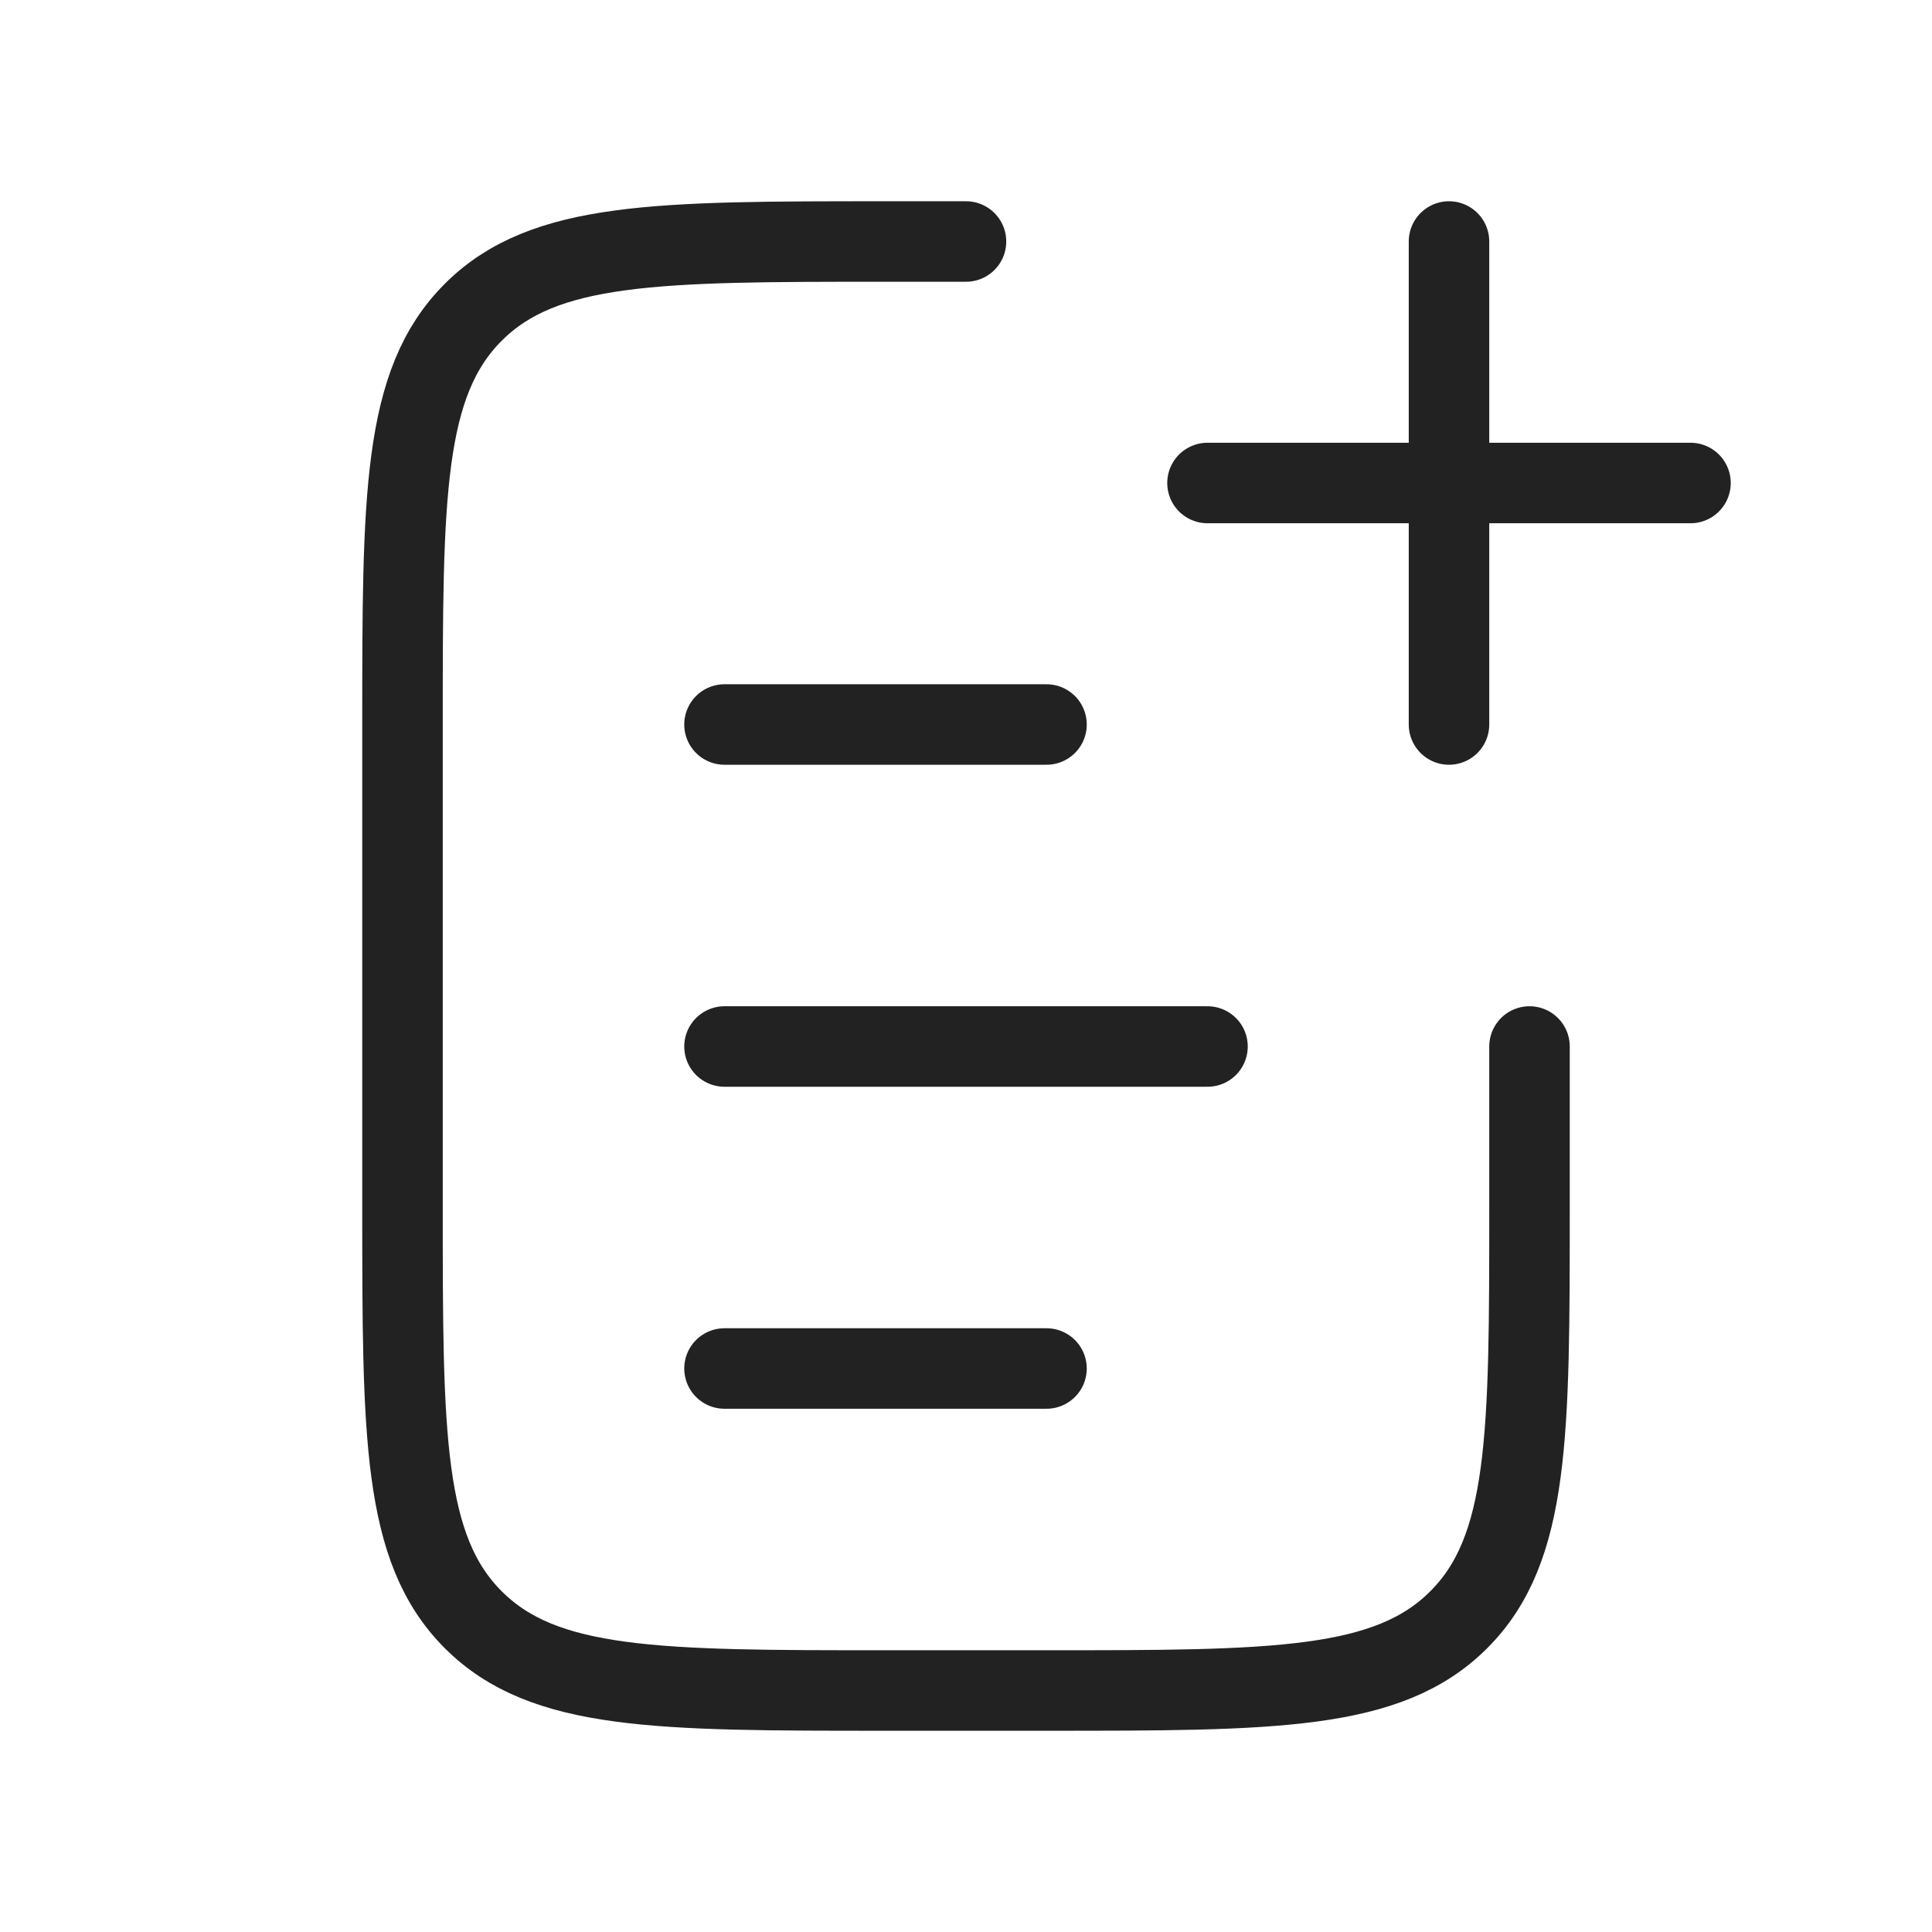
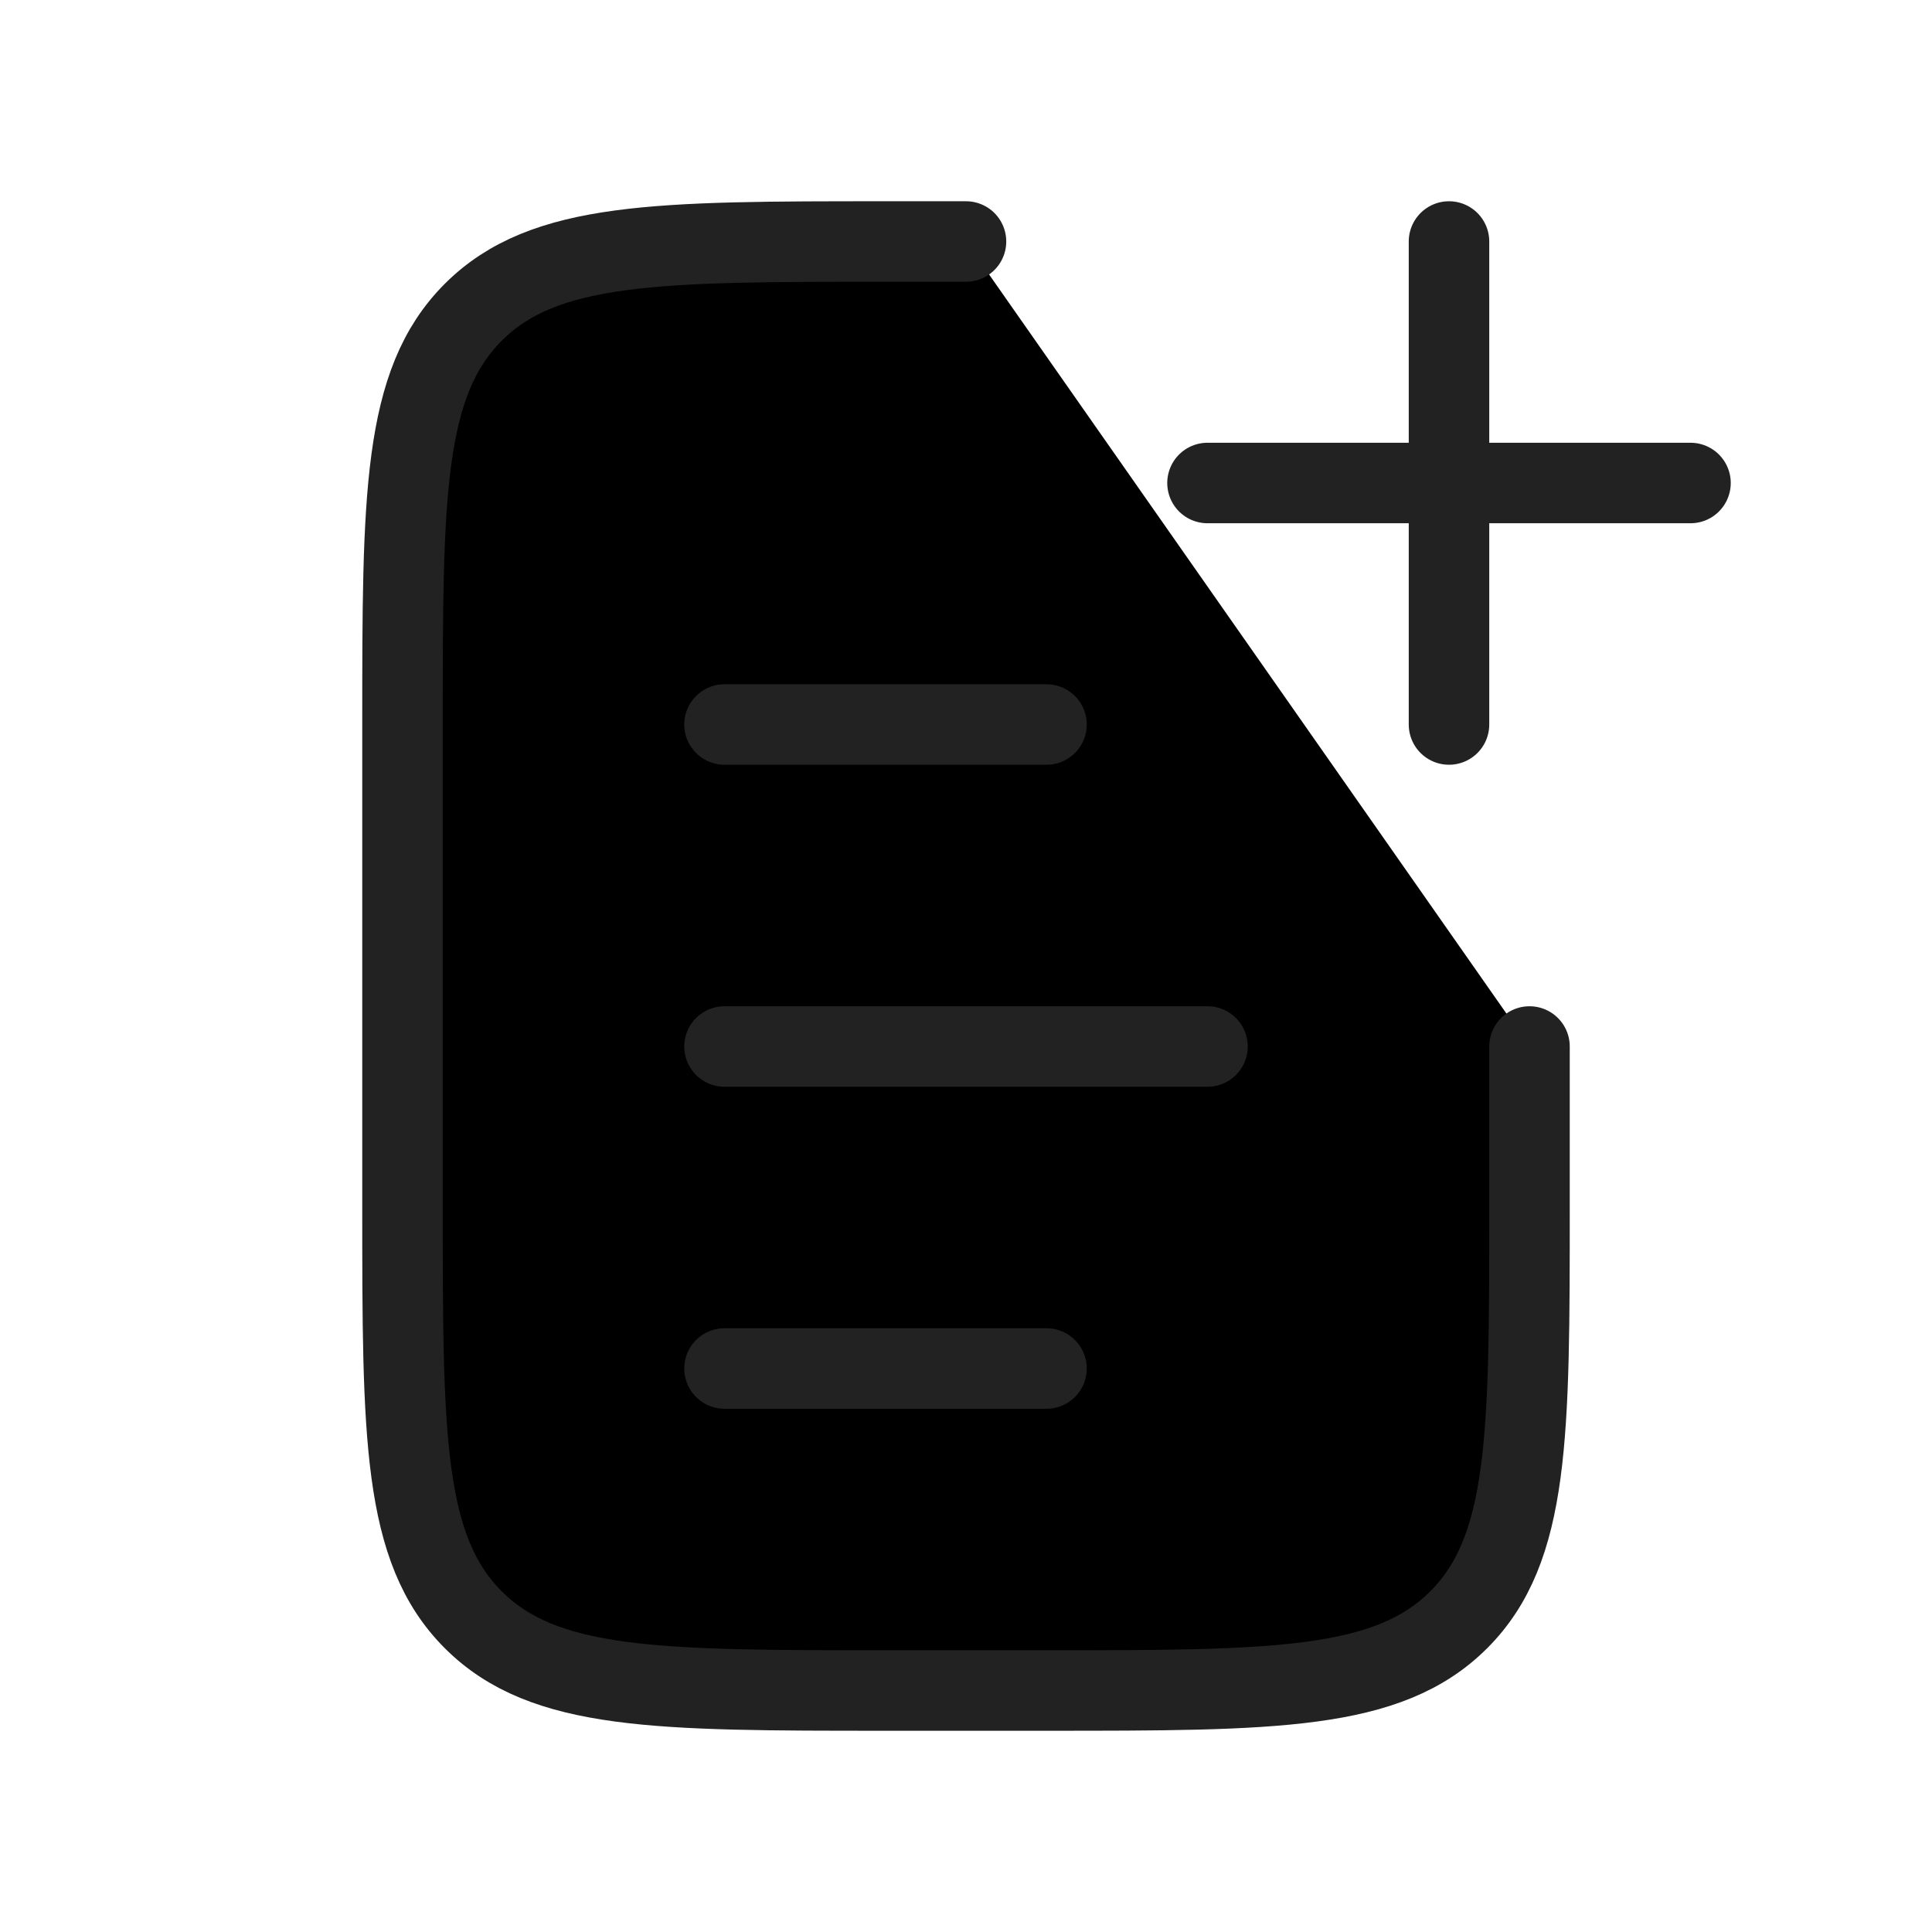
- <svg xmlns="http://www.w3.org/2000/svg" width="24" height="24" viewBox="0 0 24 24" fill="none">
+ <svg xmlns="http://www.w3.org/2000/svg" width="24" height="24" viewBox="0 0 24 24" fill="currentColor">
  <path d="M19 13V15C19 17.828 19 19.243 18.121 20.121C17.243 21 15.828 21 13 21H11C8.172 21 6.757 21 5.879 20.121C5 19.243 5 17.828 5 15V9C5 6.172 5 4.757 5.879 3.879C6.757 3 8.172 3 11 3H12" stroke="#222222" stroke-linecap="round" />
  <path d="M18 3L18 9" stroke="#222222" stroke-linecap="round" />
  <path d="M21 6L15 6" stroke="#222222" stroke-linecap="round" />
  <path d="M9 13L15 13" stroke="#222222" stroke-linecap="round" />
  <path d="M9 9L13 9" stroke="#222222" stroke-linecap="round" />
  <path d="M9 17L13 17" stroke="#222222" stroke-linecap="round" />
</svg>
